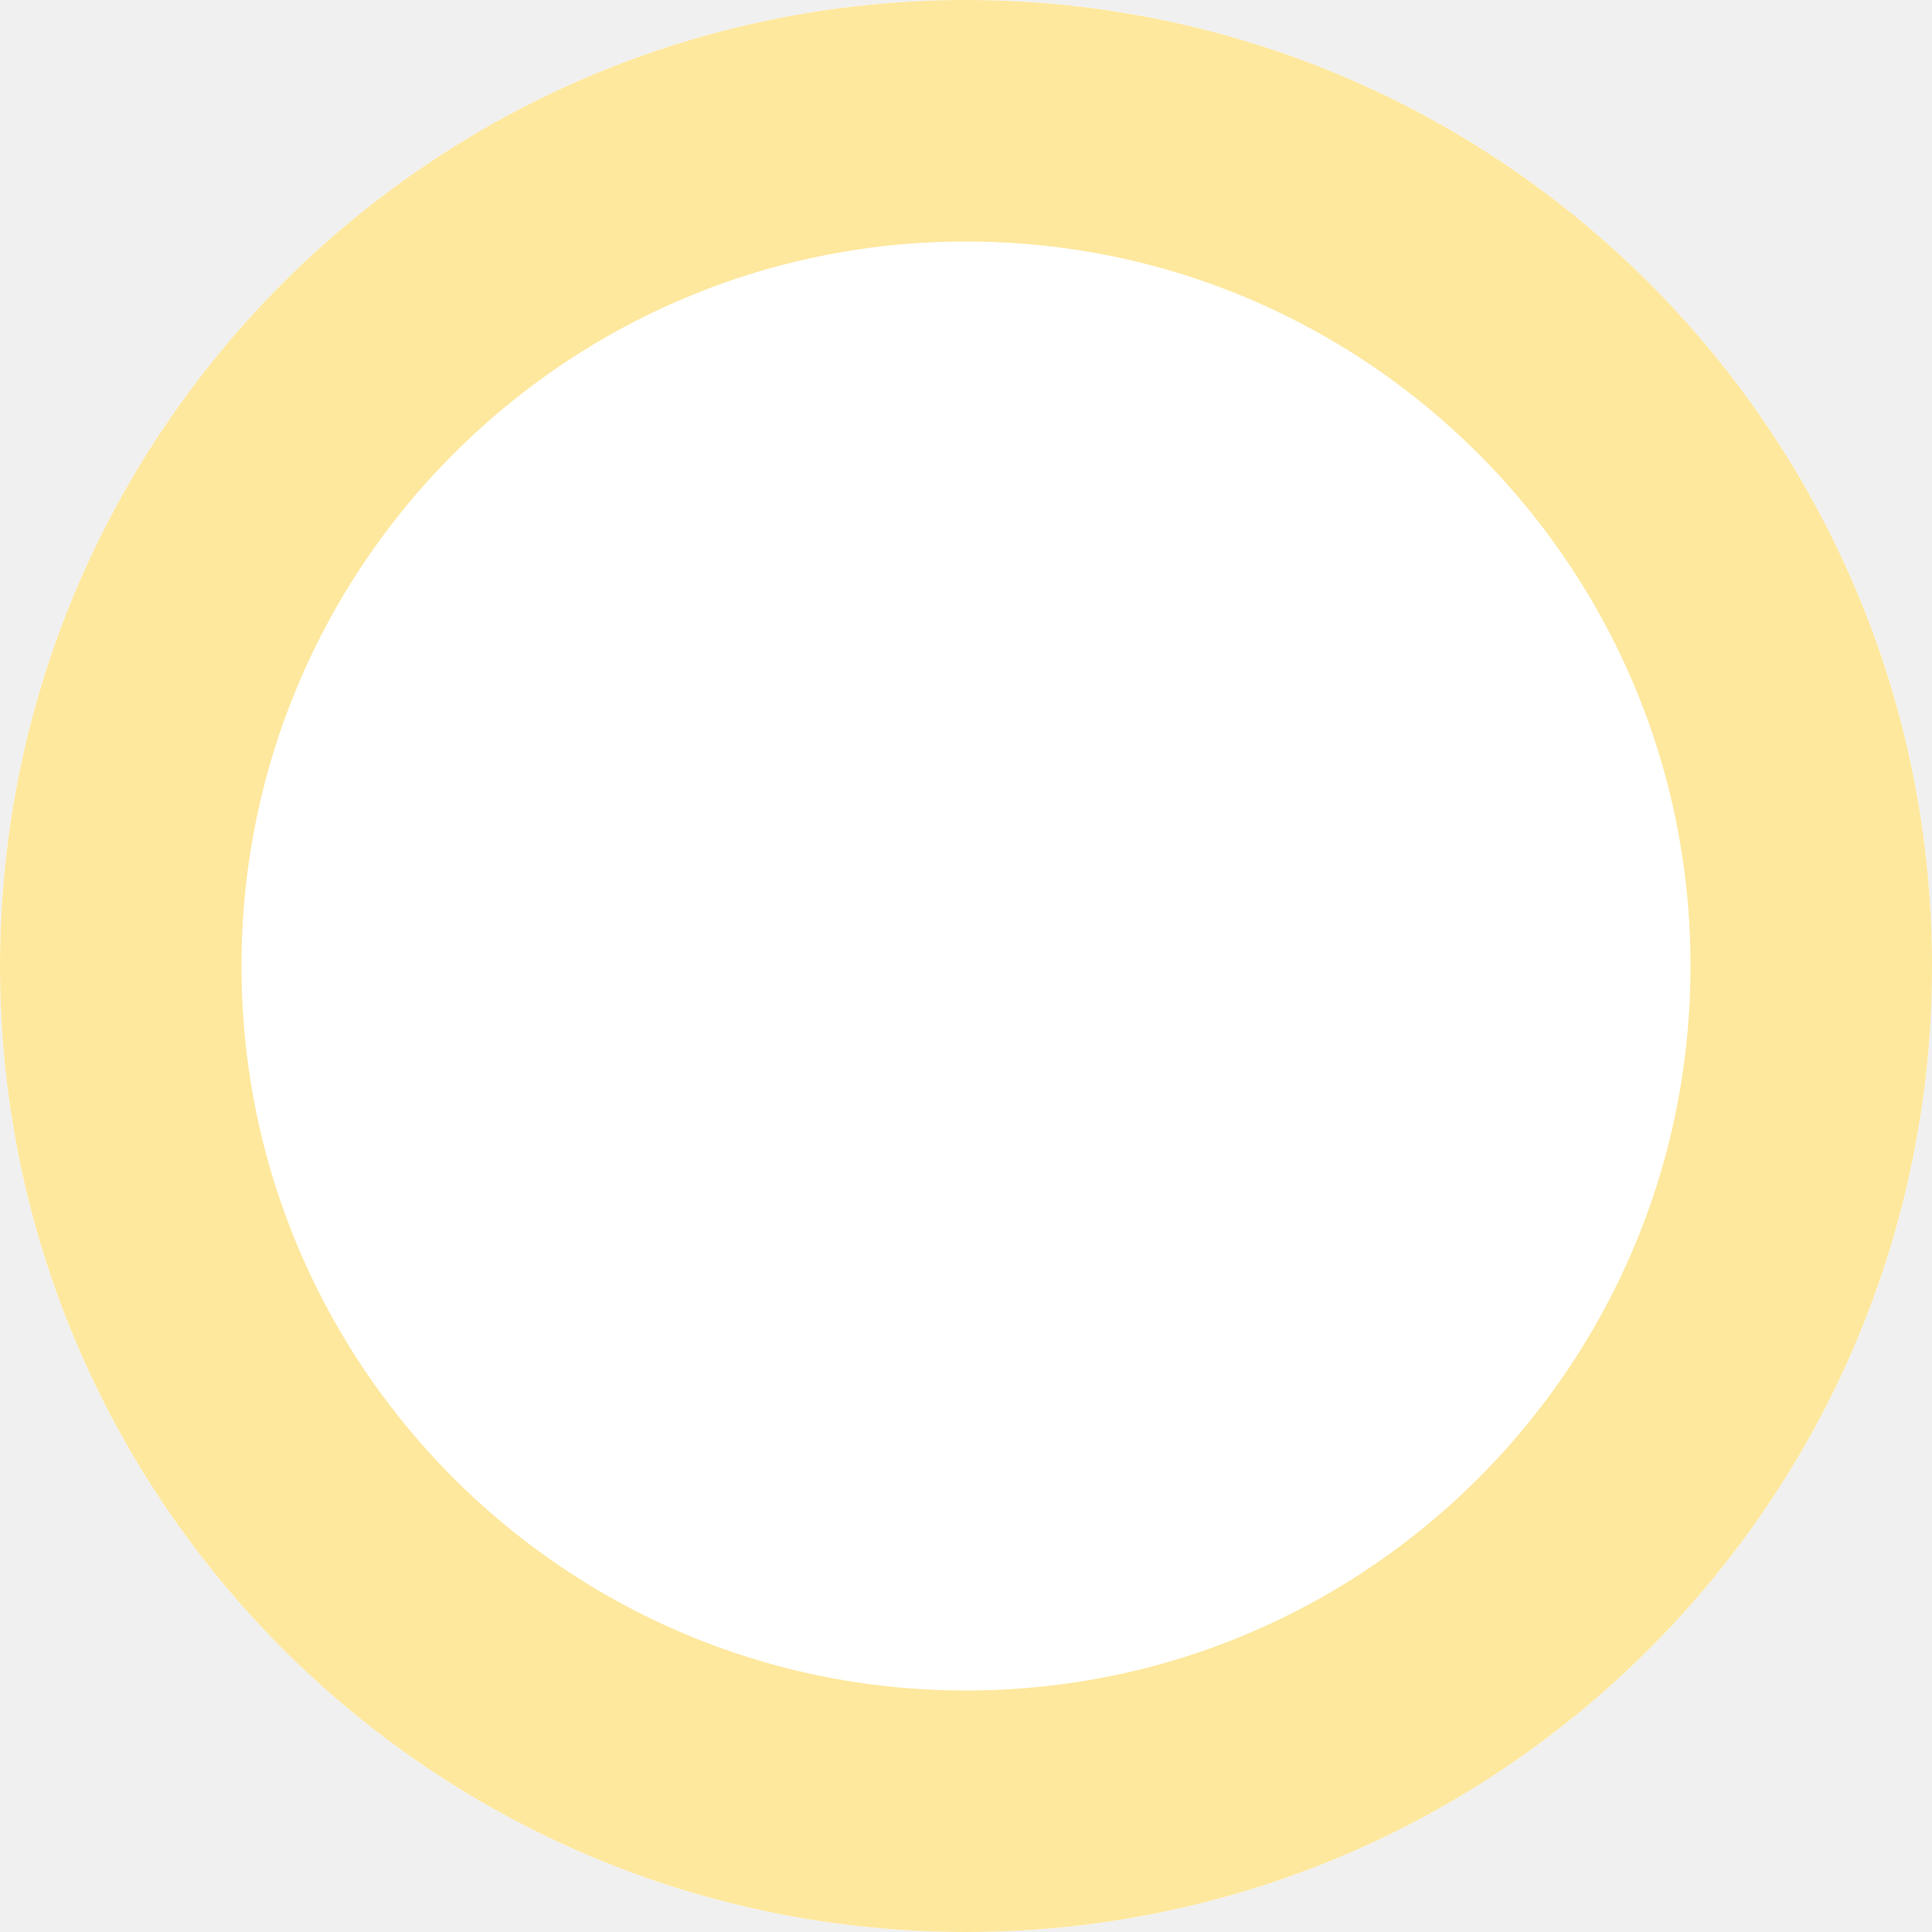
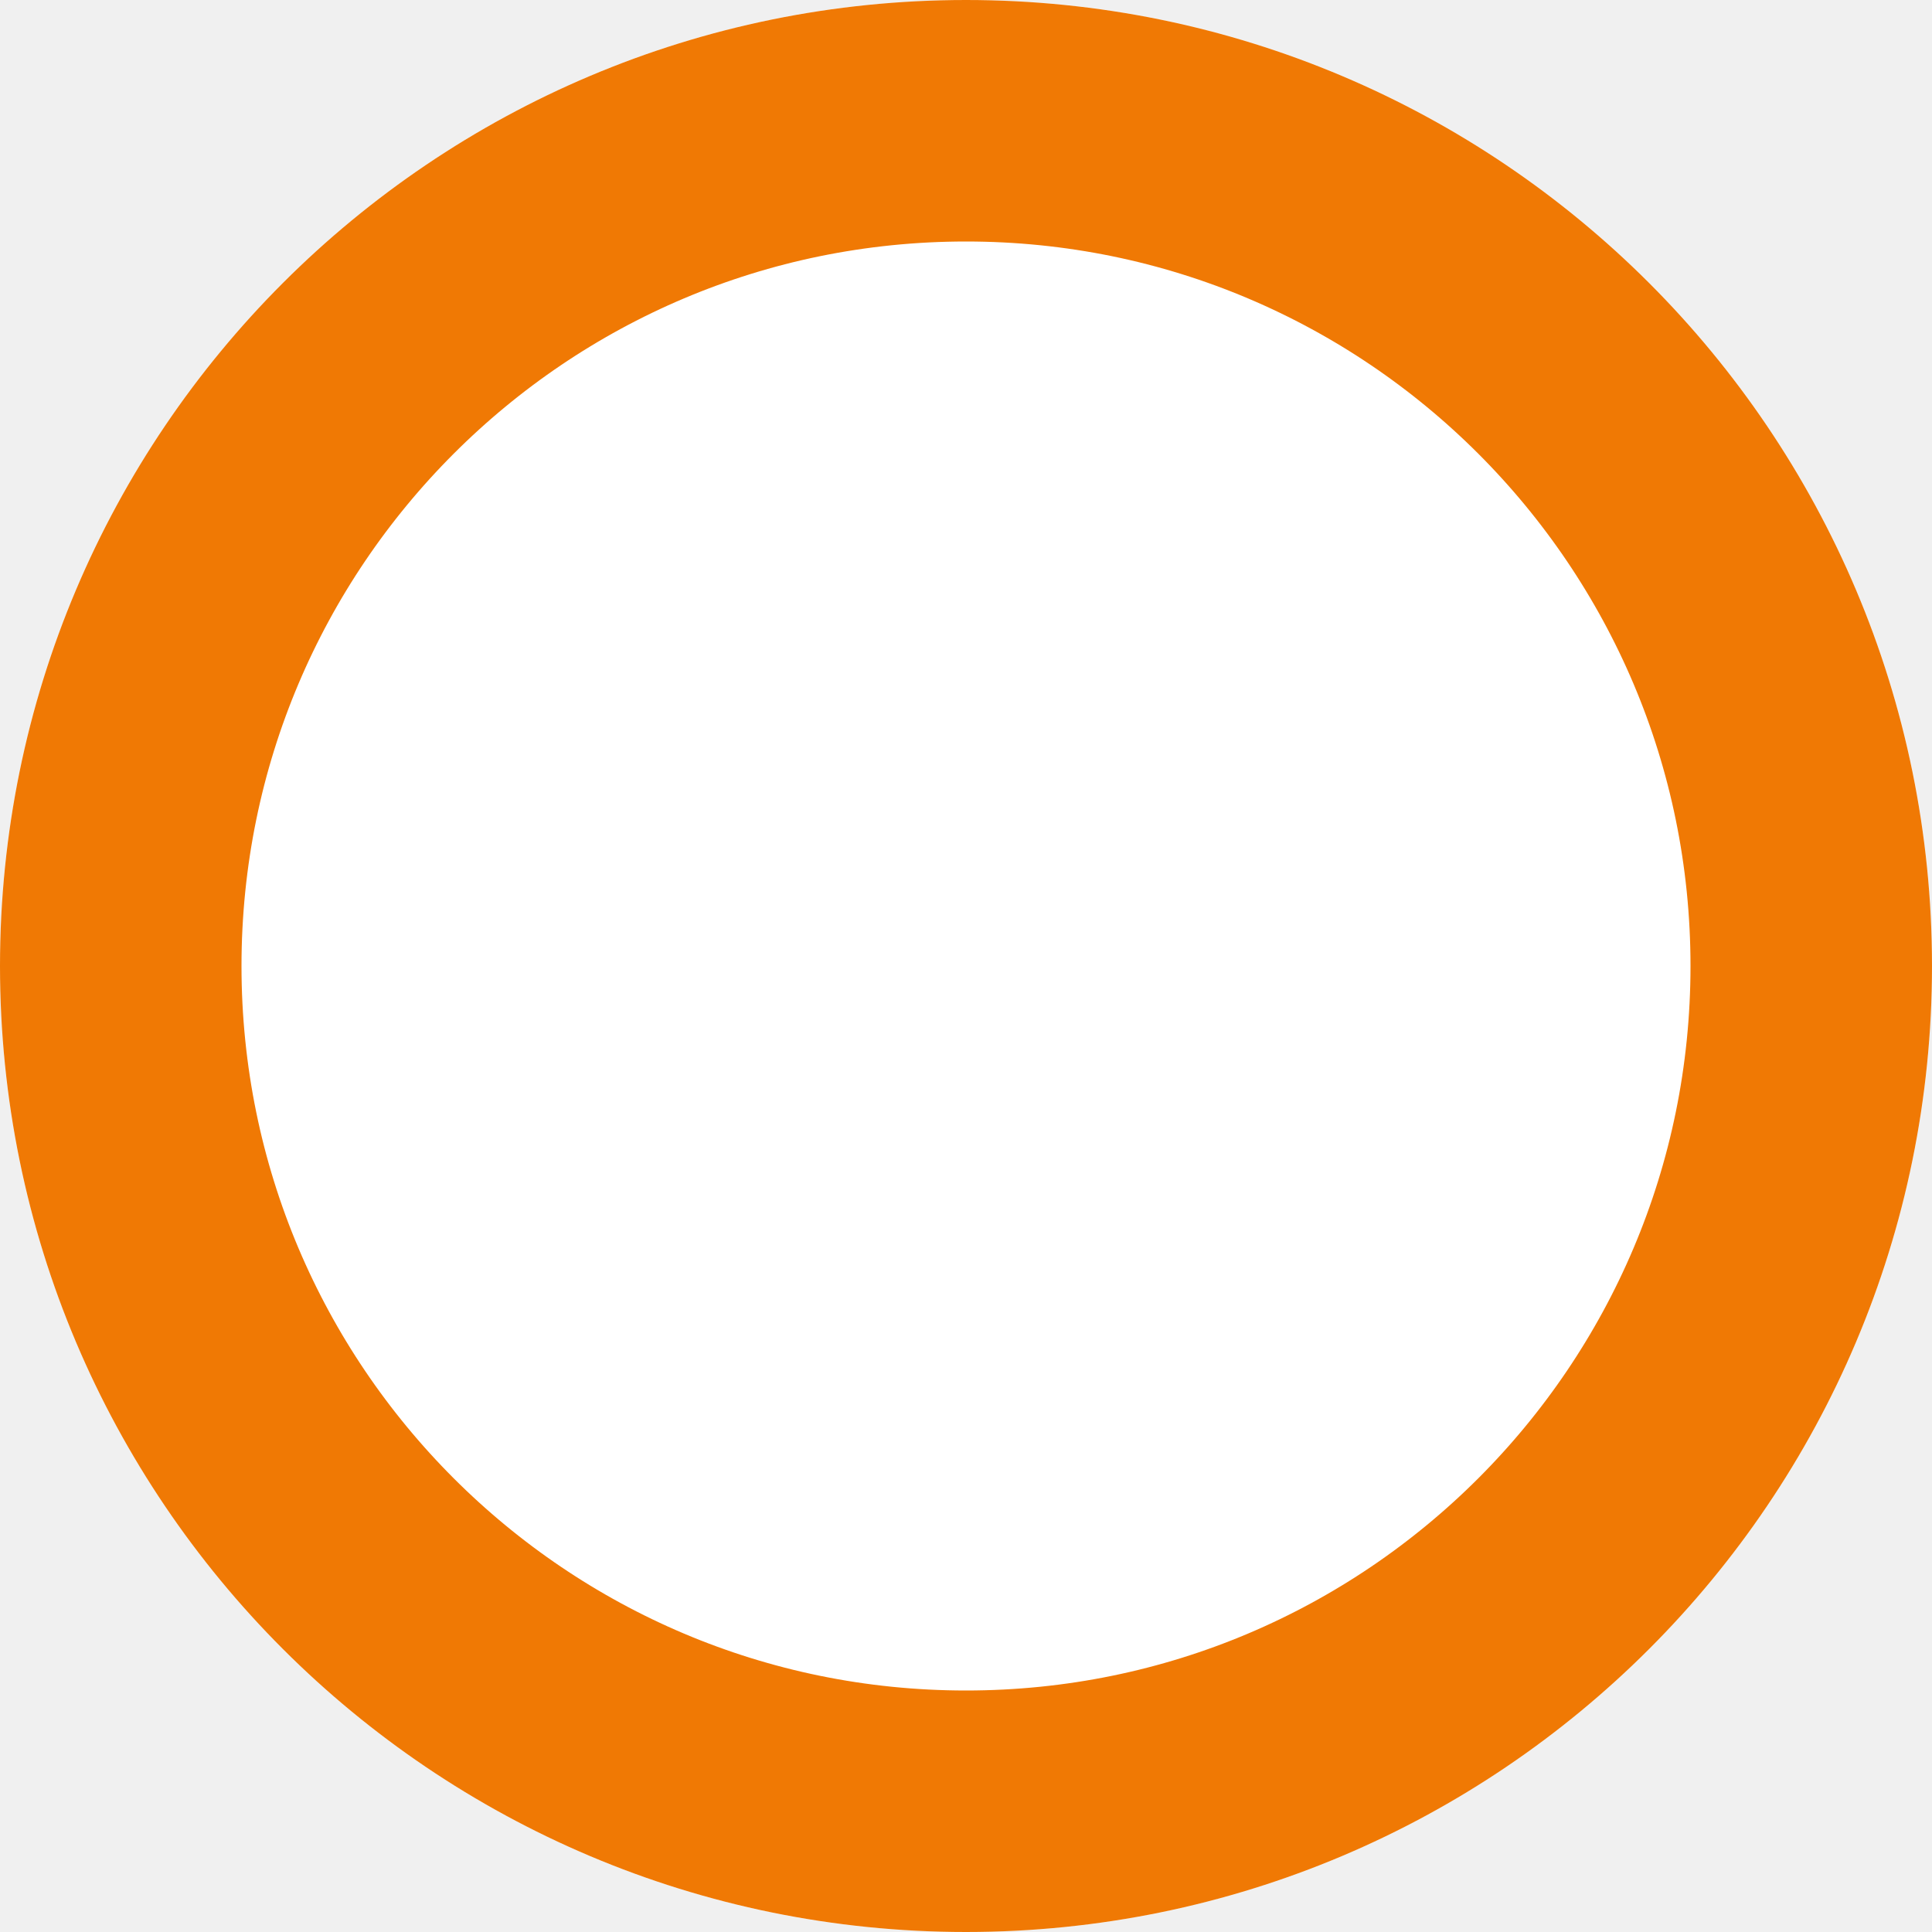
- <svg xmlns="http://www.w3.org/2000/svg" width="8" height="8" viewBox="0 0 8 8">
-   <g id="Cirkel_2" data-name="Cirkel 2" fill="#fff" stroke="#fee89e" stroke-width="1">
+ <svg xmlns="http://www.w3.org/2000/svg" width="5" height="5" viewBox="0 0 8 8">
+   <g id="Cirkel_2" data-name="Cirkel 2" fill="#fff" stroke="#f07904" stroke-width="1">
    <circle cx="4" cy="4" r="4" stroke="none" />
    <circle cx="4" cy="4" r="3.5" fill="none" />
  </g>
</svg>
